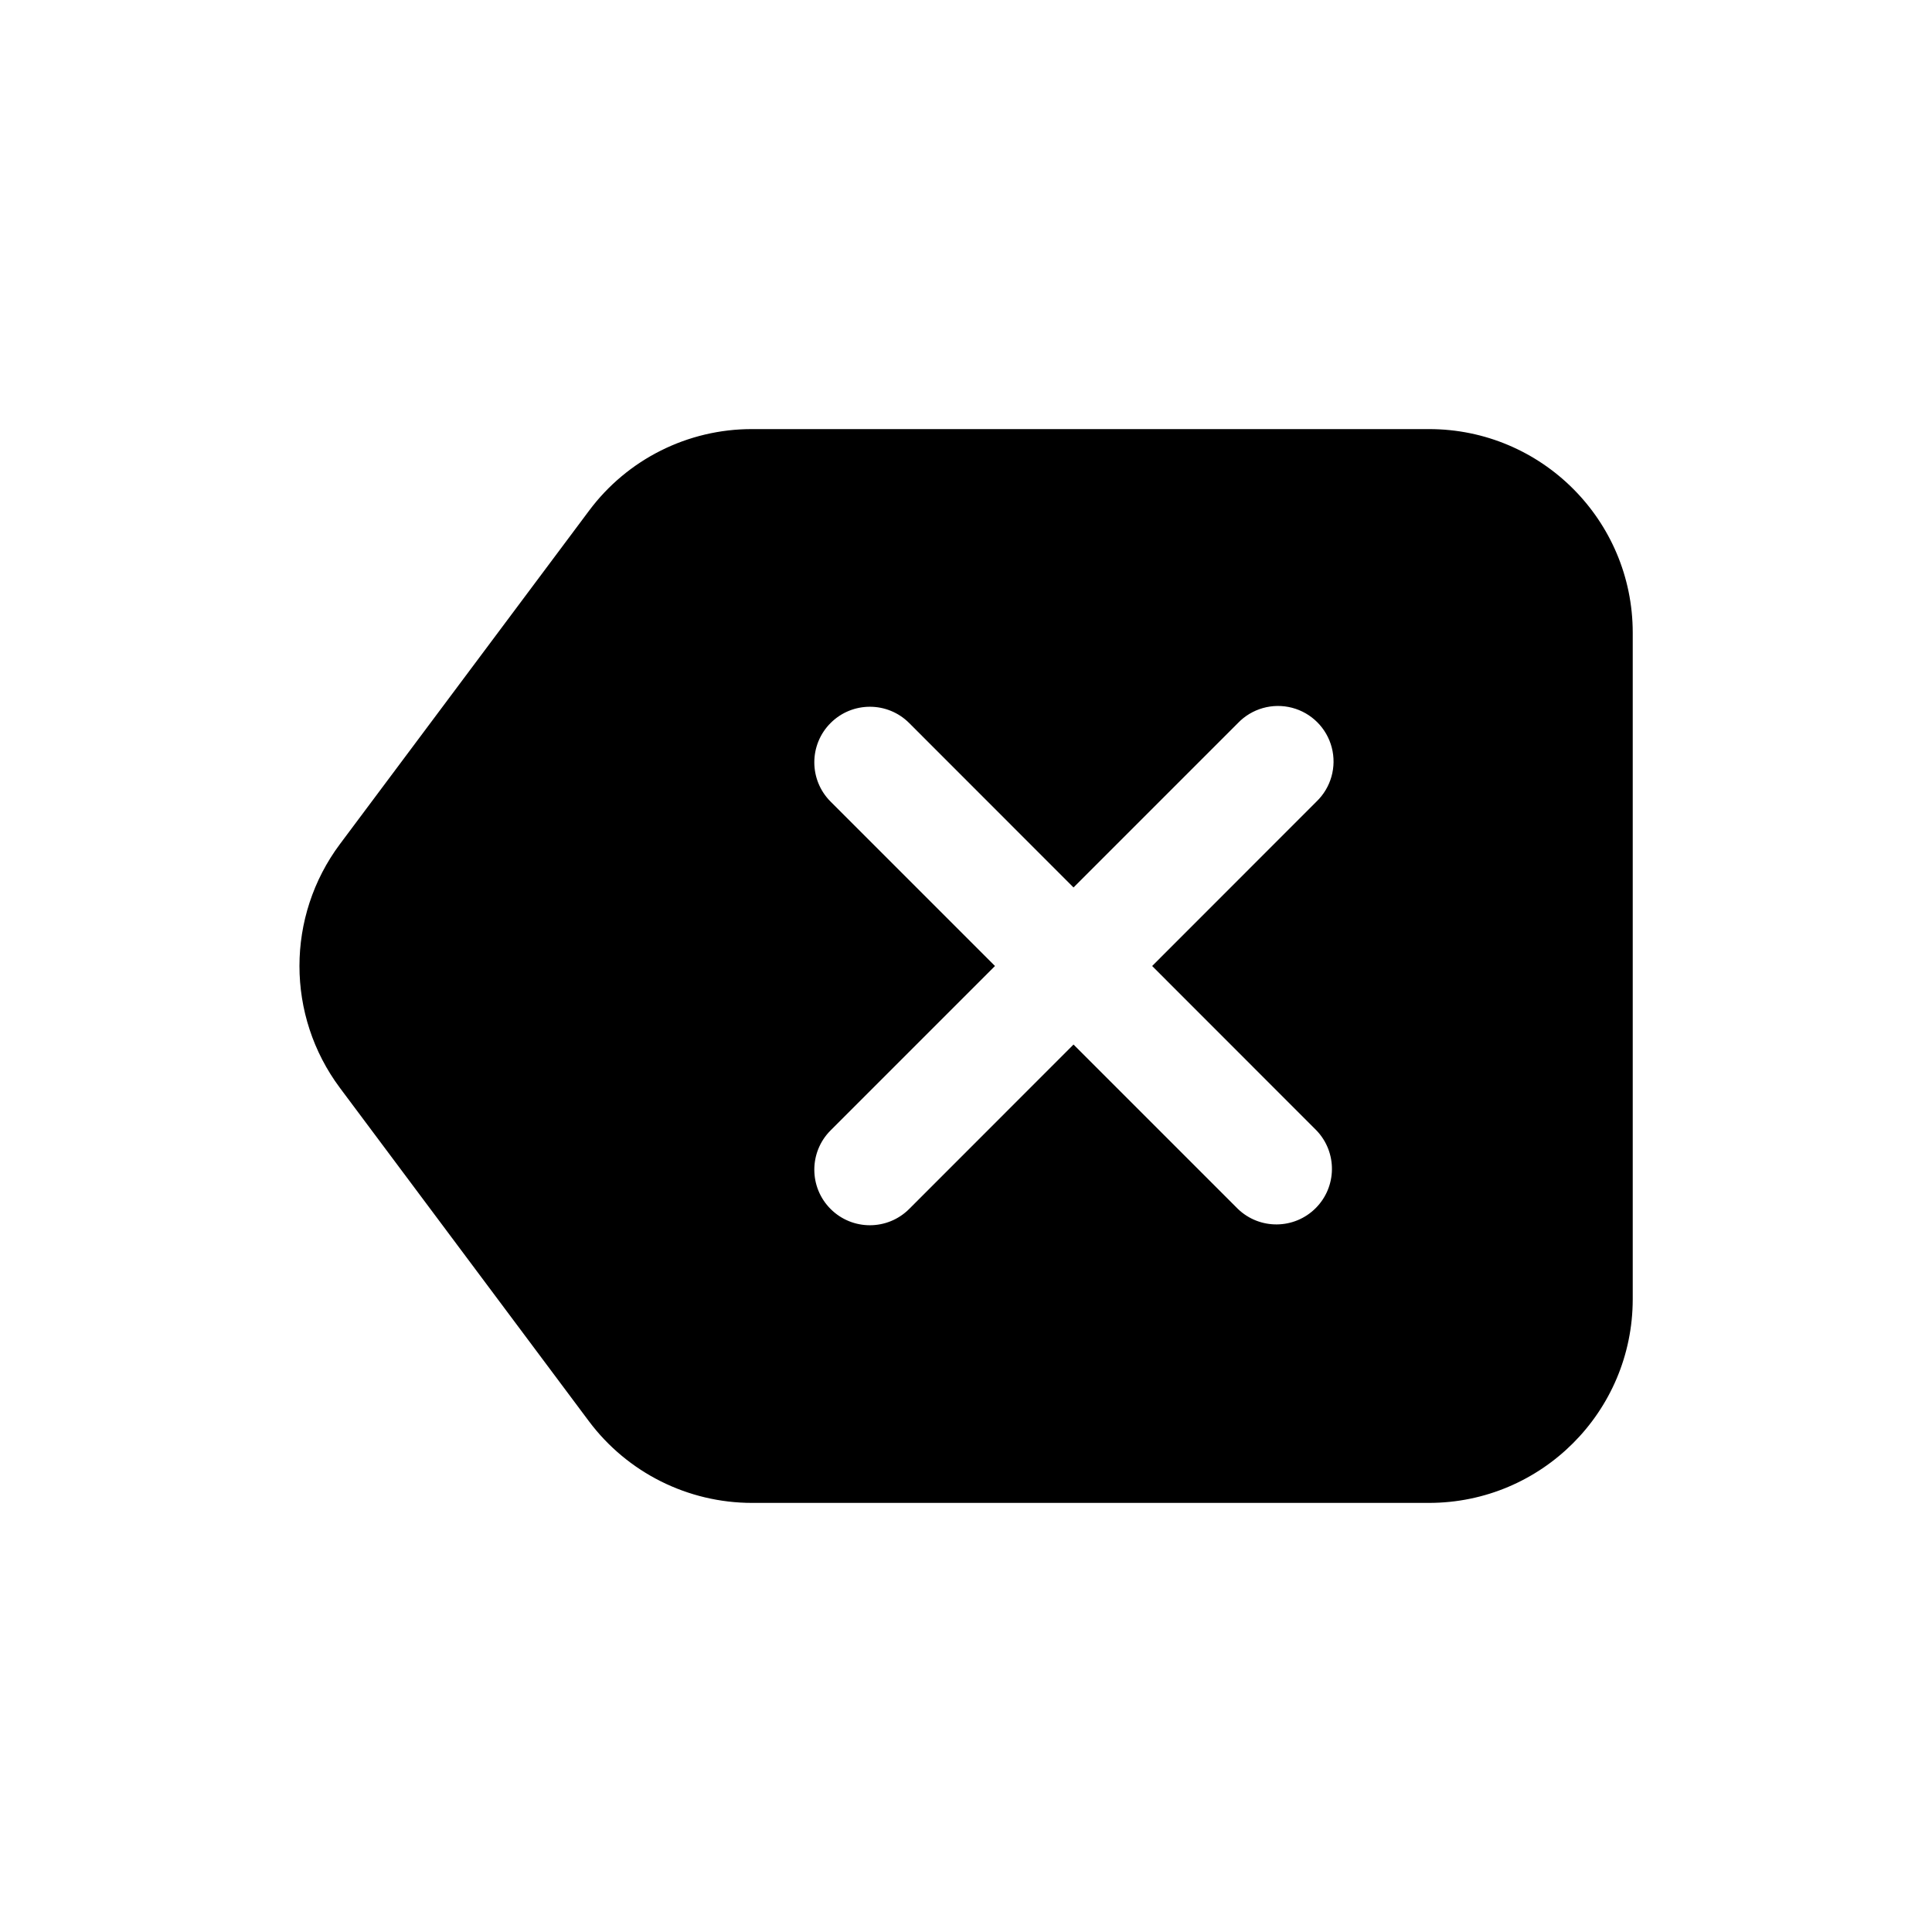
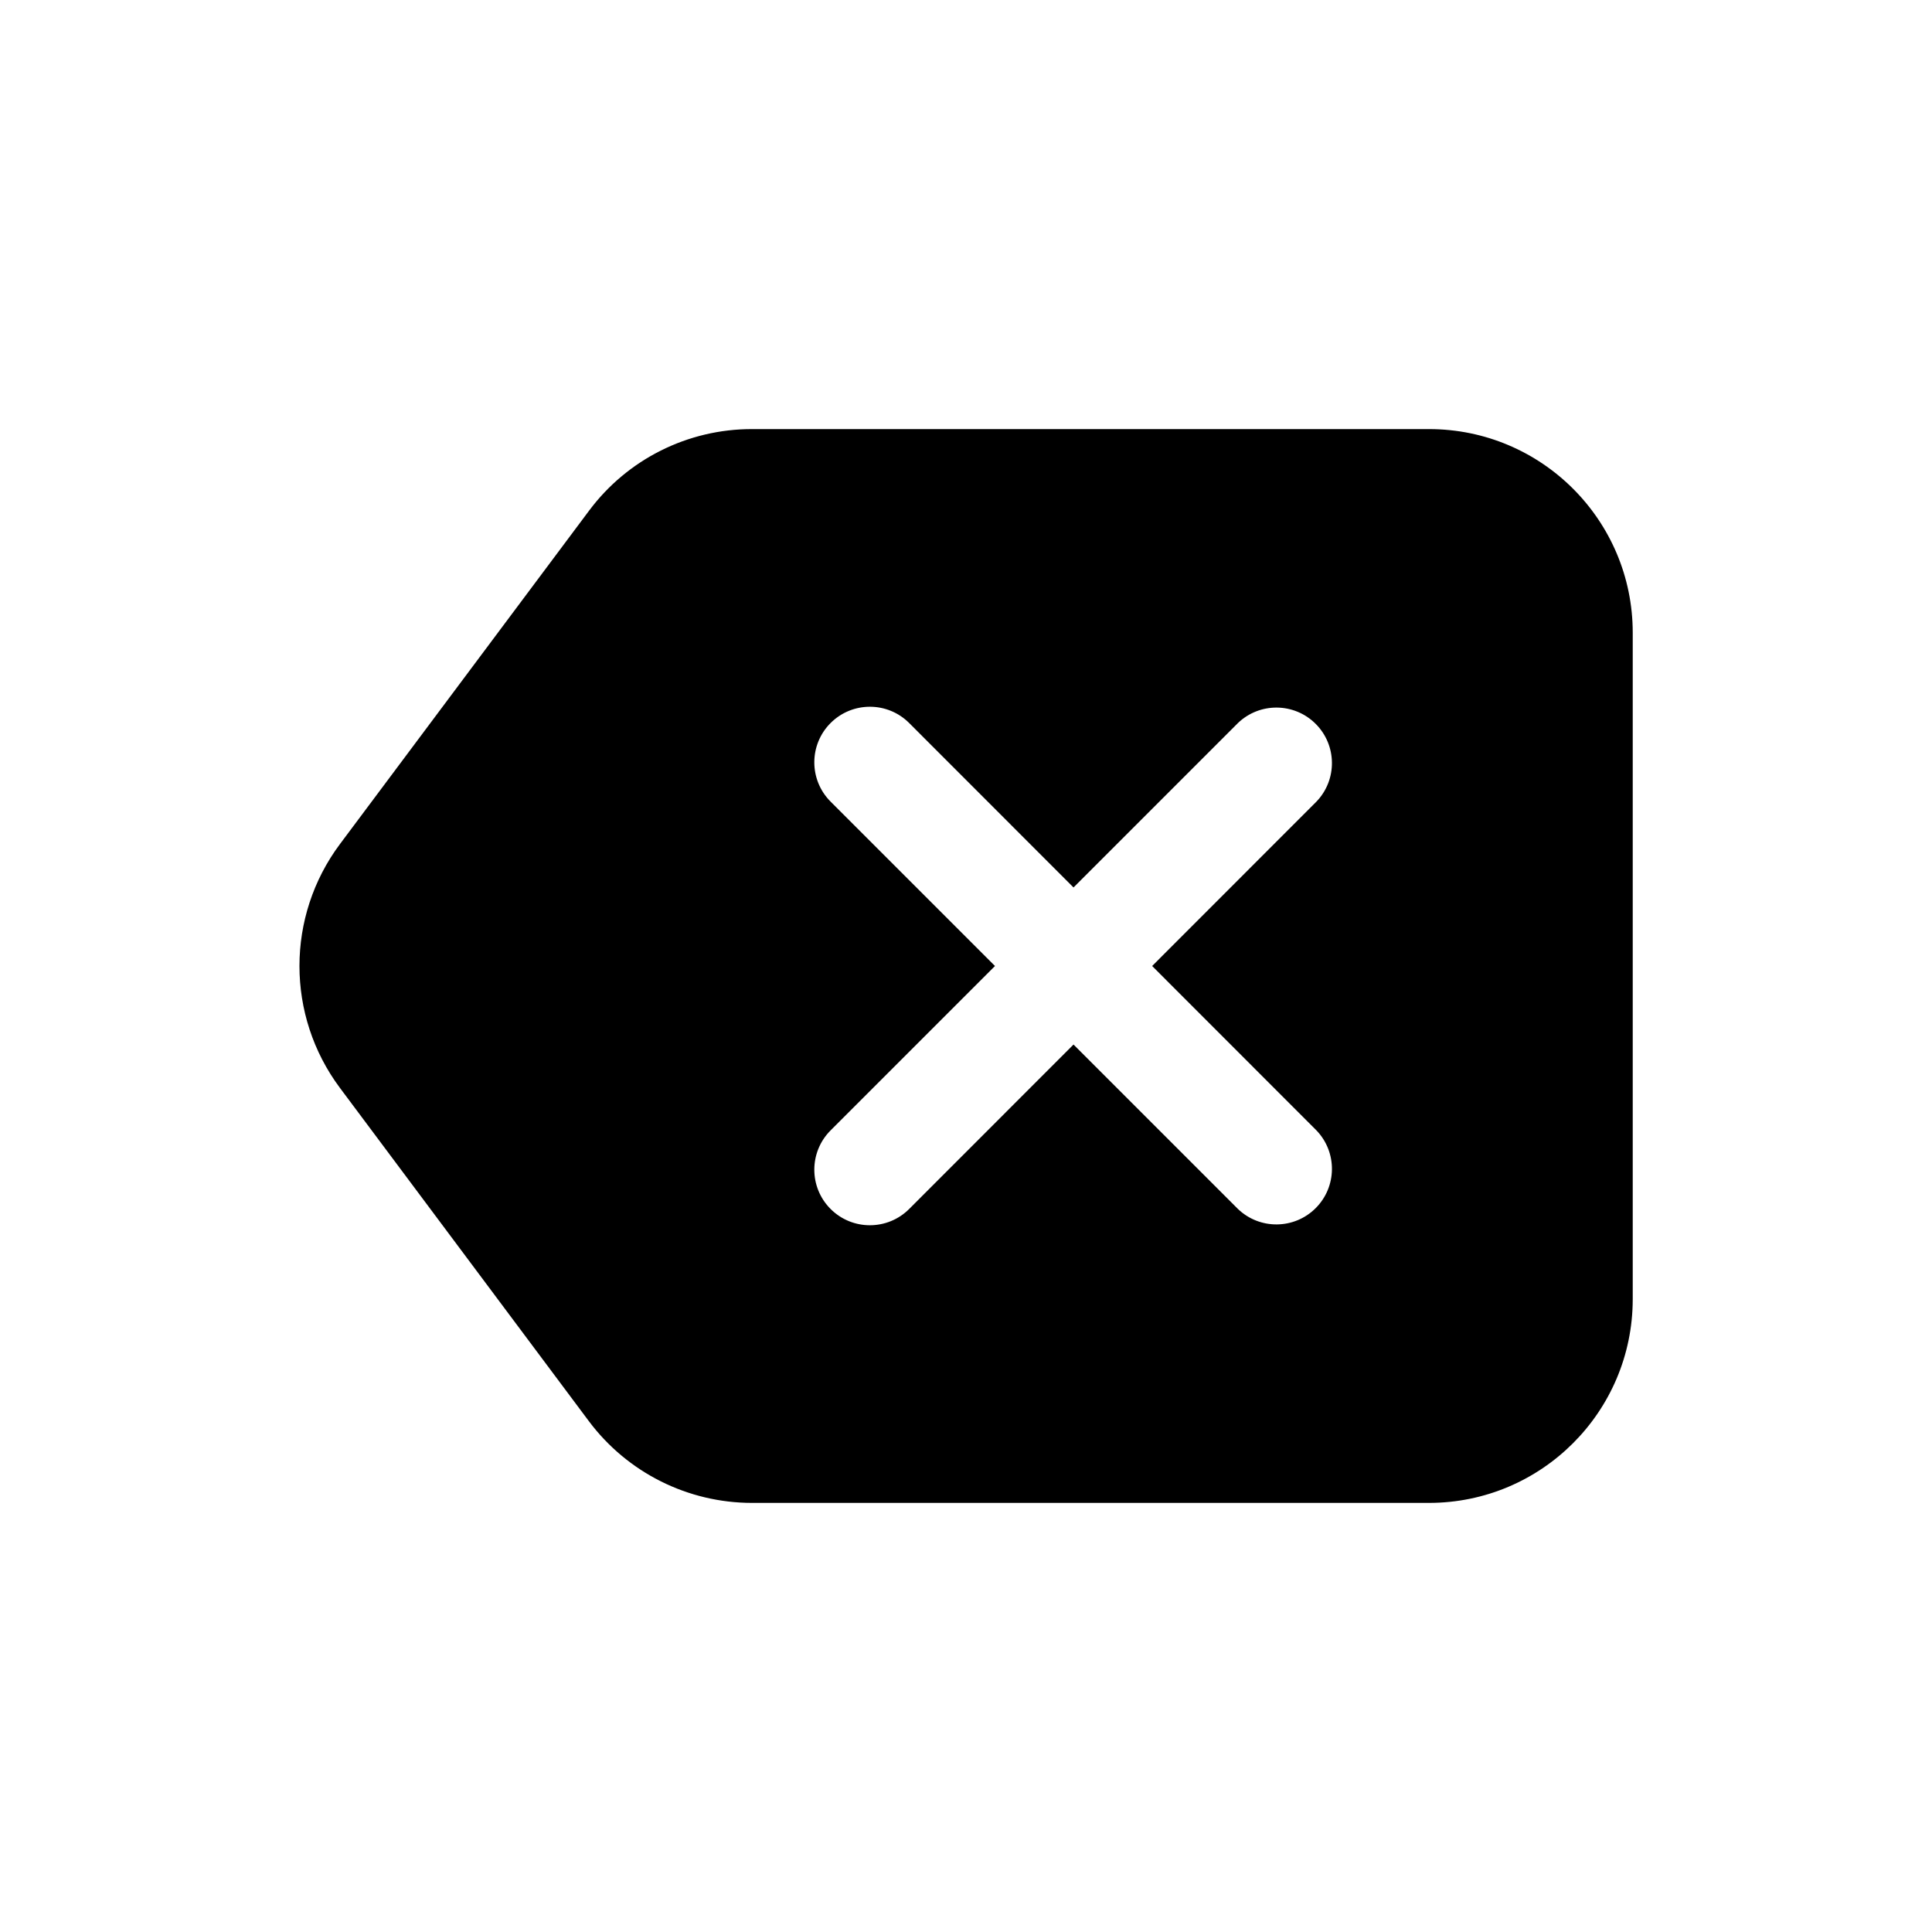
<svg xmlns="http://www.w3.org/2000/svg" width="20" height="20" fill="none" class="persona-icon" viewBox="0 0 20 20">
-   <path fill="currentColor" fill-rule="evenodd" d="M6.097 5.288a2.1 2.1 0 0 1 1.689-.846h7.008c1.164 0 2.108.944 2.108 2.108v6.9a2.11 2.11 0 0 1-2.108 2.108H7.786c-.665 0-1.291-.313-1.69-.846l-2.577-3.45a2.11 2.11 0 0 1 0-2.524zm3.315 2.197a.575.575 0 0 0-.814.813L10.3 10l-1.702 1.702a.575.575 0 0 0 .814.813l1.701-1.702 1.702 1.702a.575.575 0 0 0 .813-.813L11.927 10l1.701-1.702a.575.575 0 1 0-.813-.813l-1.702 1.702z" clip-rule="evenodd" />
+   <path fill="currentColor" fill-rule="evenodd" d="M6.097 5.288a2.1 2.1 0 0 1 1.689-.846h7.008c1.164 0 2.108.944 2.108 2.108v6.9a2.11 2.11 0 0 1-2.108 2.108H7.786c-.665 0-1.291-.313-1.69-.846l-2.577-3.45a2.11 2.11 0 0 1 0-2.524zm3.315 2.197a.575.575 0 0 0-.814.813L10.3 10l-1.702 1.702a.575.575 0 0 0 .814.813l1.701-1.702 1.702 1.702a.575.575 0 0 0 .813-.813L11.927 10l1.701-1.702a.575.575 0 0 0-.813-.813l-1.702 1.702z" clip-rule="evenodd" />
</svg>
